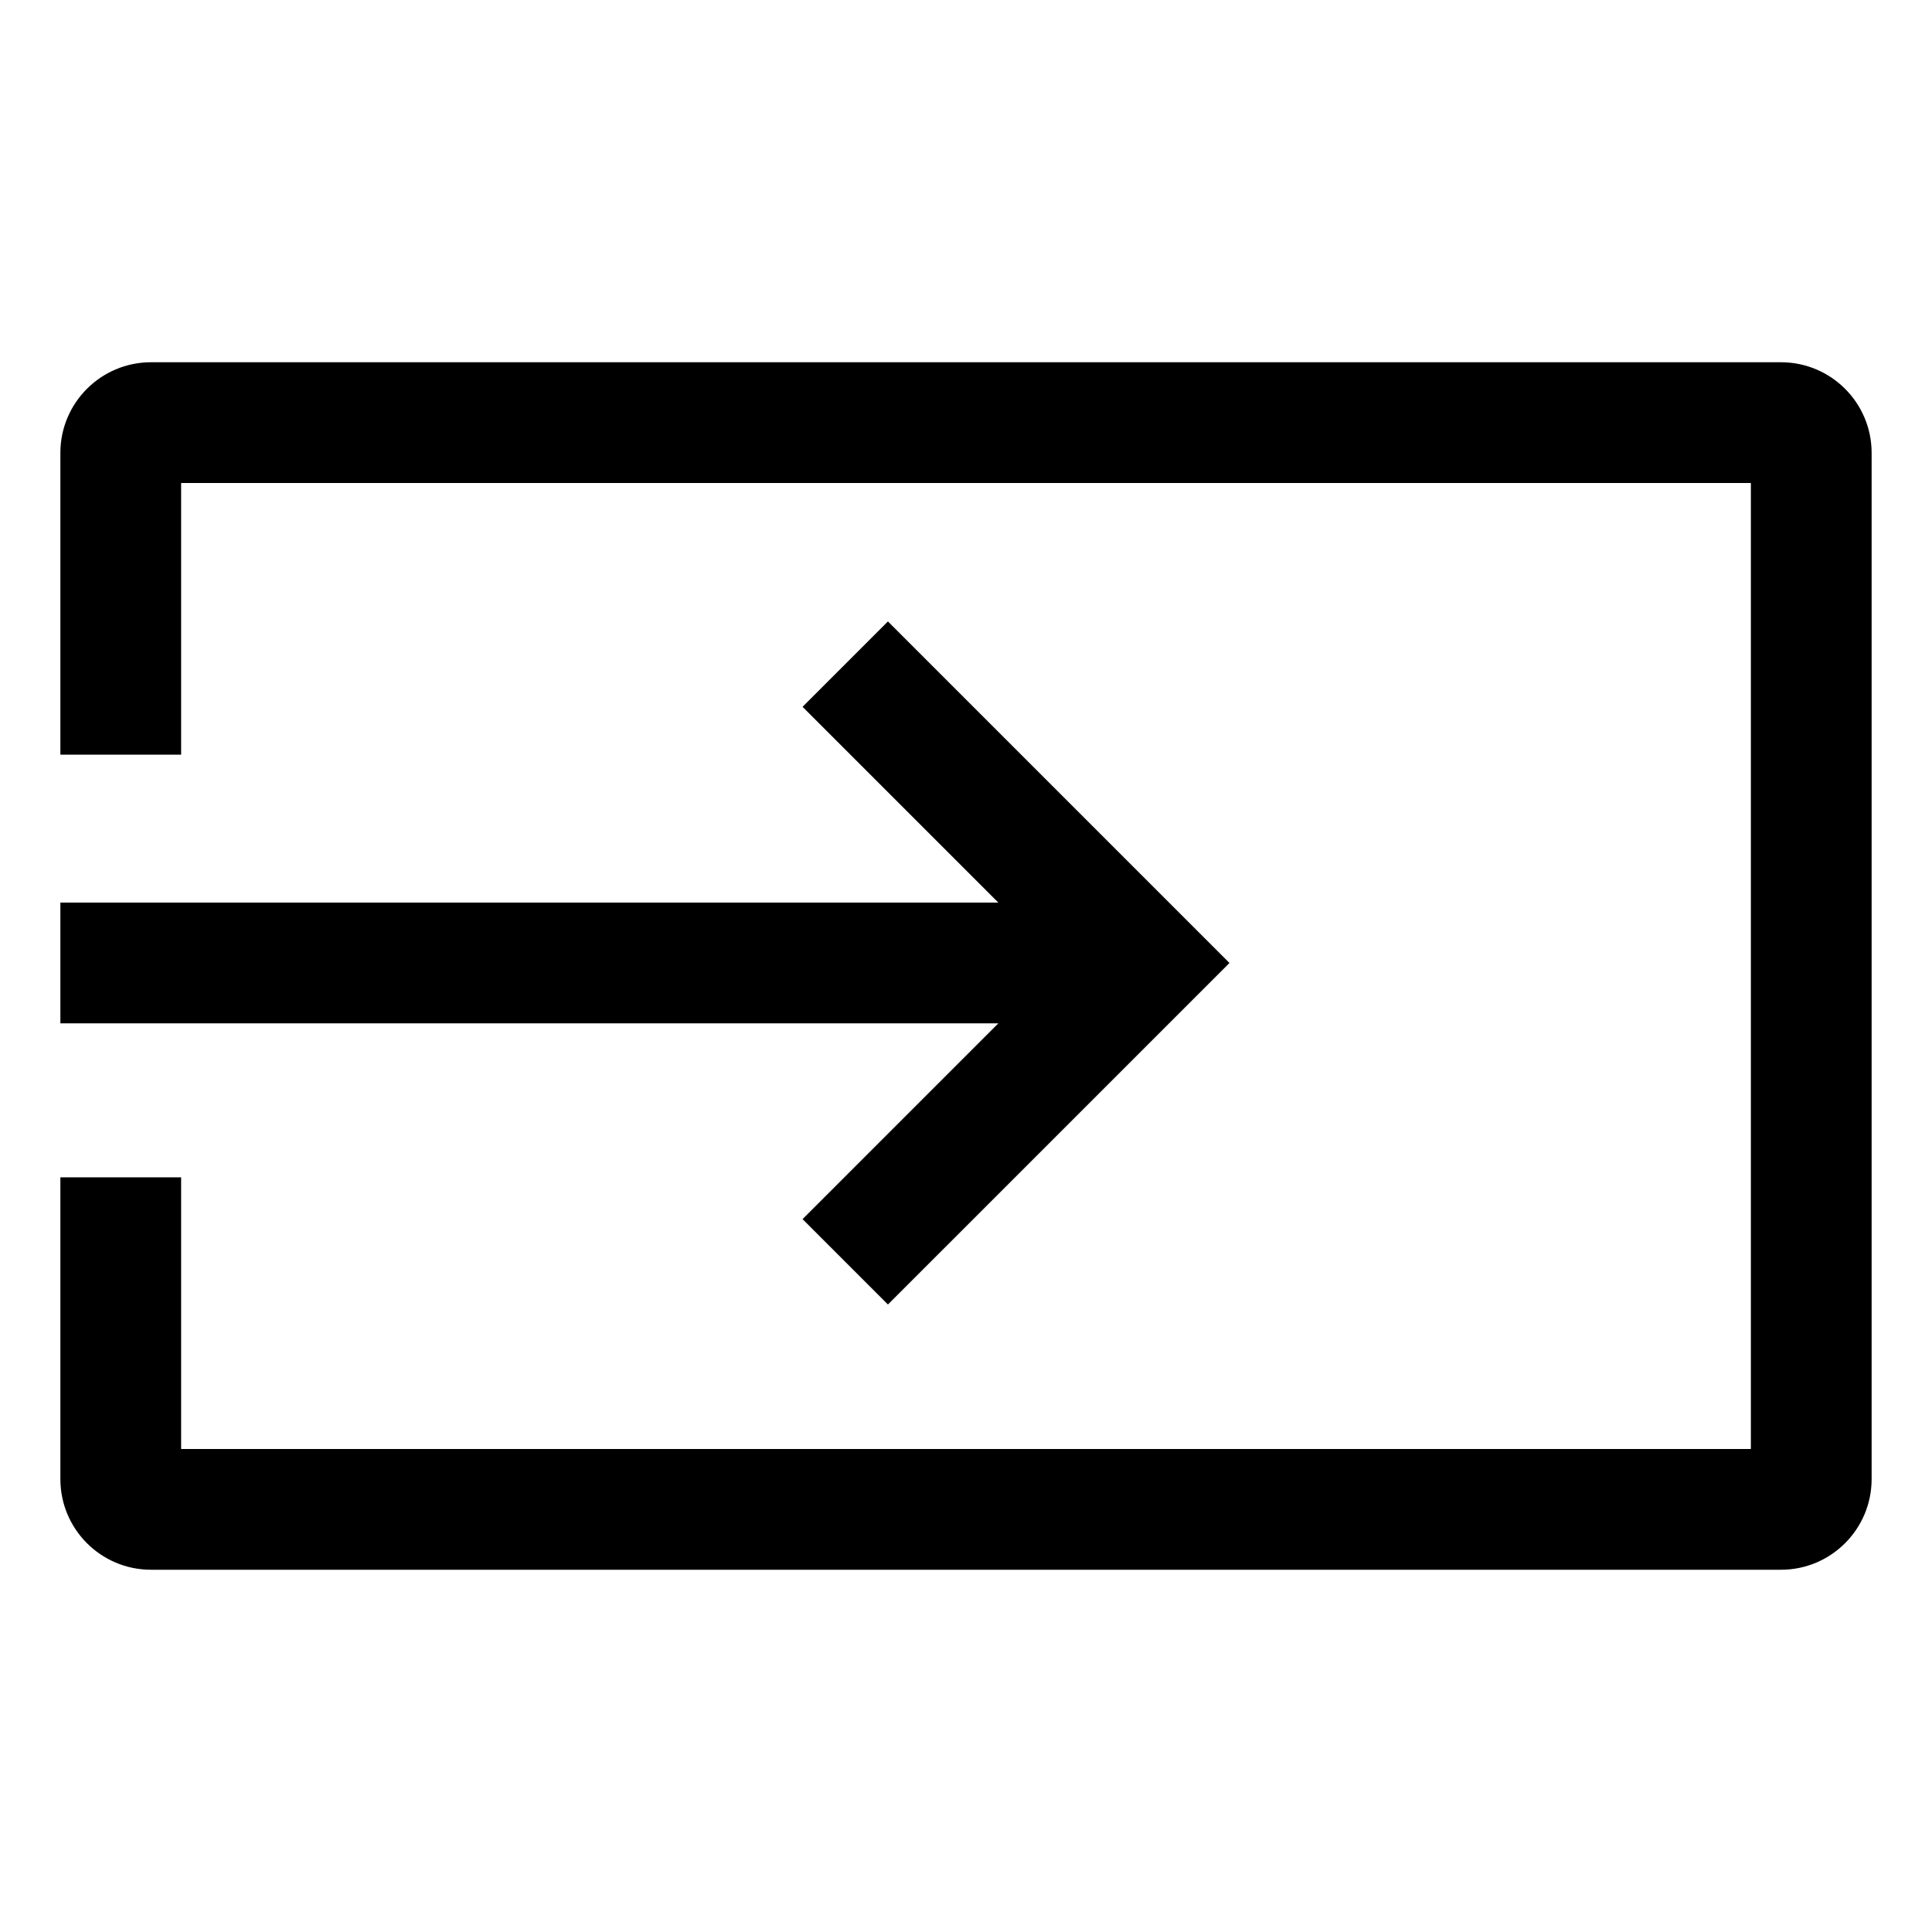
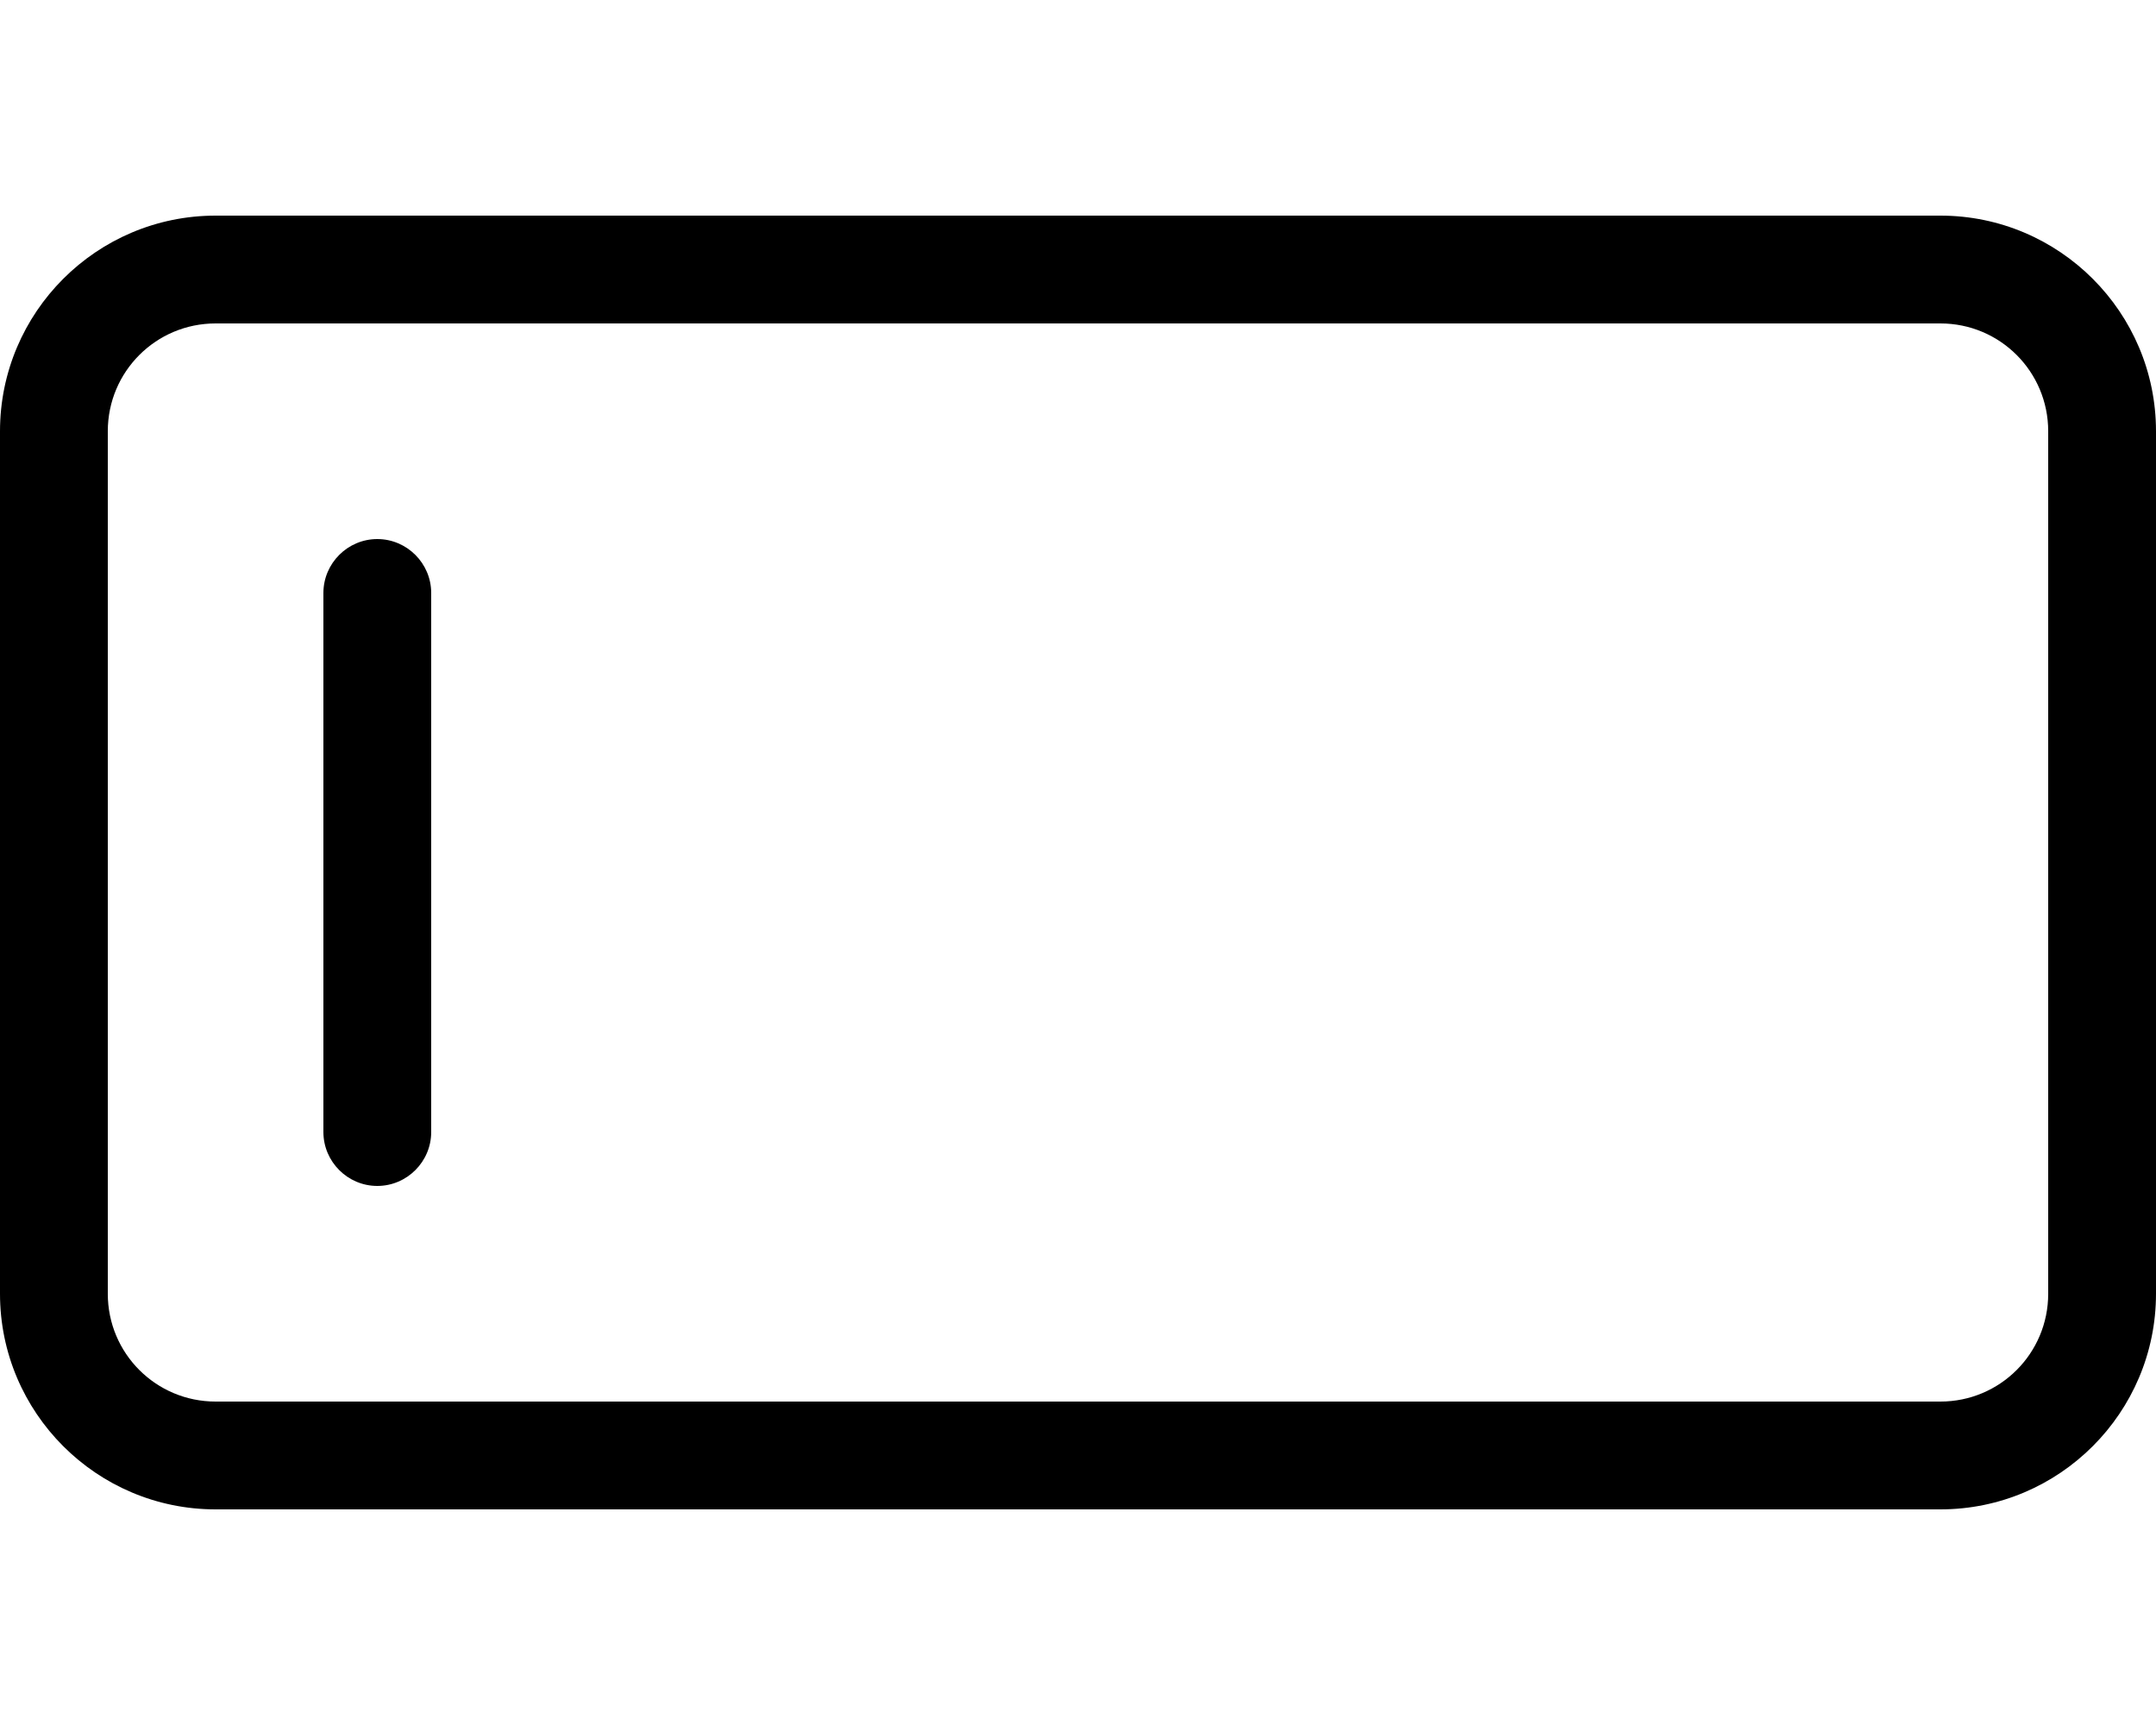
- <svg xmlns="http://www.w3.org/2000/svg" viewBox="0 0 512 512">
-   <path fill="currentColor" d="M472,96H40a24.028,24.028,0,0,0-24,24v80H48V128H464V384H48V312H16v80a24.028,24.028,0,0,0,24,24H472a24.028,24.028,0,0,0,24-24V120A24.028,24.028,0,0,0,472,96Z" />
-   <polygon fill="currentColor" points="212.687 323.078 235.313 345.705 325.824 255.196 235.313 164.686 212.687 187.314 264.568 239.196 16 239.196 16 271.195 264.569 271.195 212.687 323.078" />
+ <svg xmlns="http://www.w3.org/2000/svg" viewBox="0 0 640 512">
+   <path d="M64 96c-17.7 0-32 14.3-32 32V384c0 17.7 14.3 32 32 32H576c17.7 0 32-14.3 32-32V128c0-17.7-14.3-32-32-32H64zM0 128C0 92.7 28.7 64 64 64H576c35.3 0 64 28.7 64 64V384c0 35.3-28.7 64-64 64H64c-35.3 0-64-28.7-64-64V128zm128 48V336c0 8.8-7.2 16-16 16s-16-7.2-16-16V176c0-8.8 7.2-16 16-16s16 7.2 16 16z" />
</svg>
